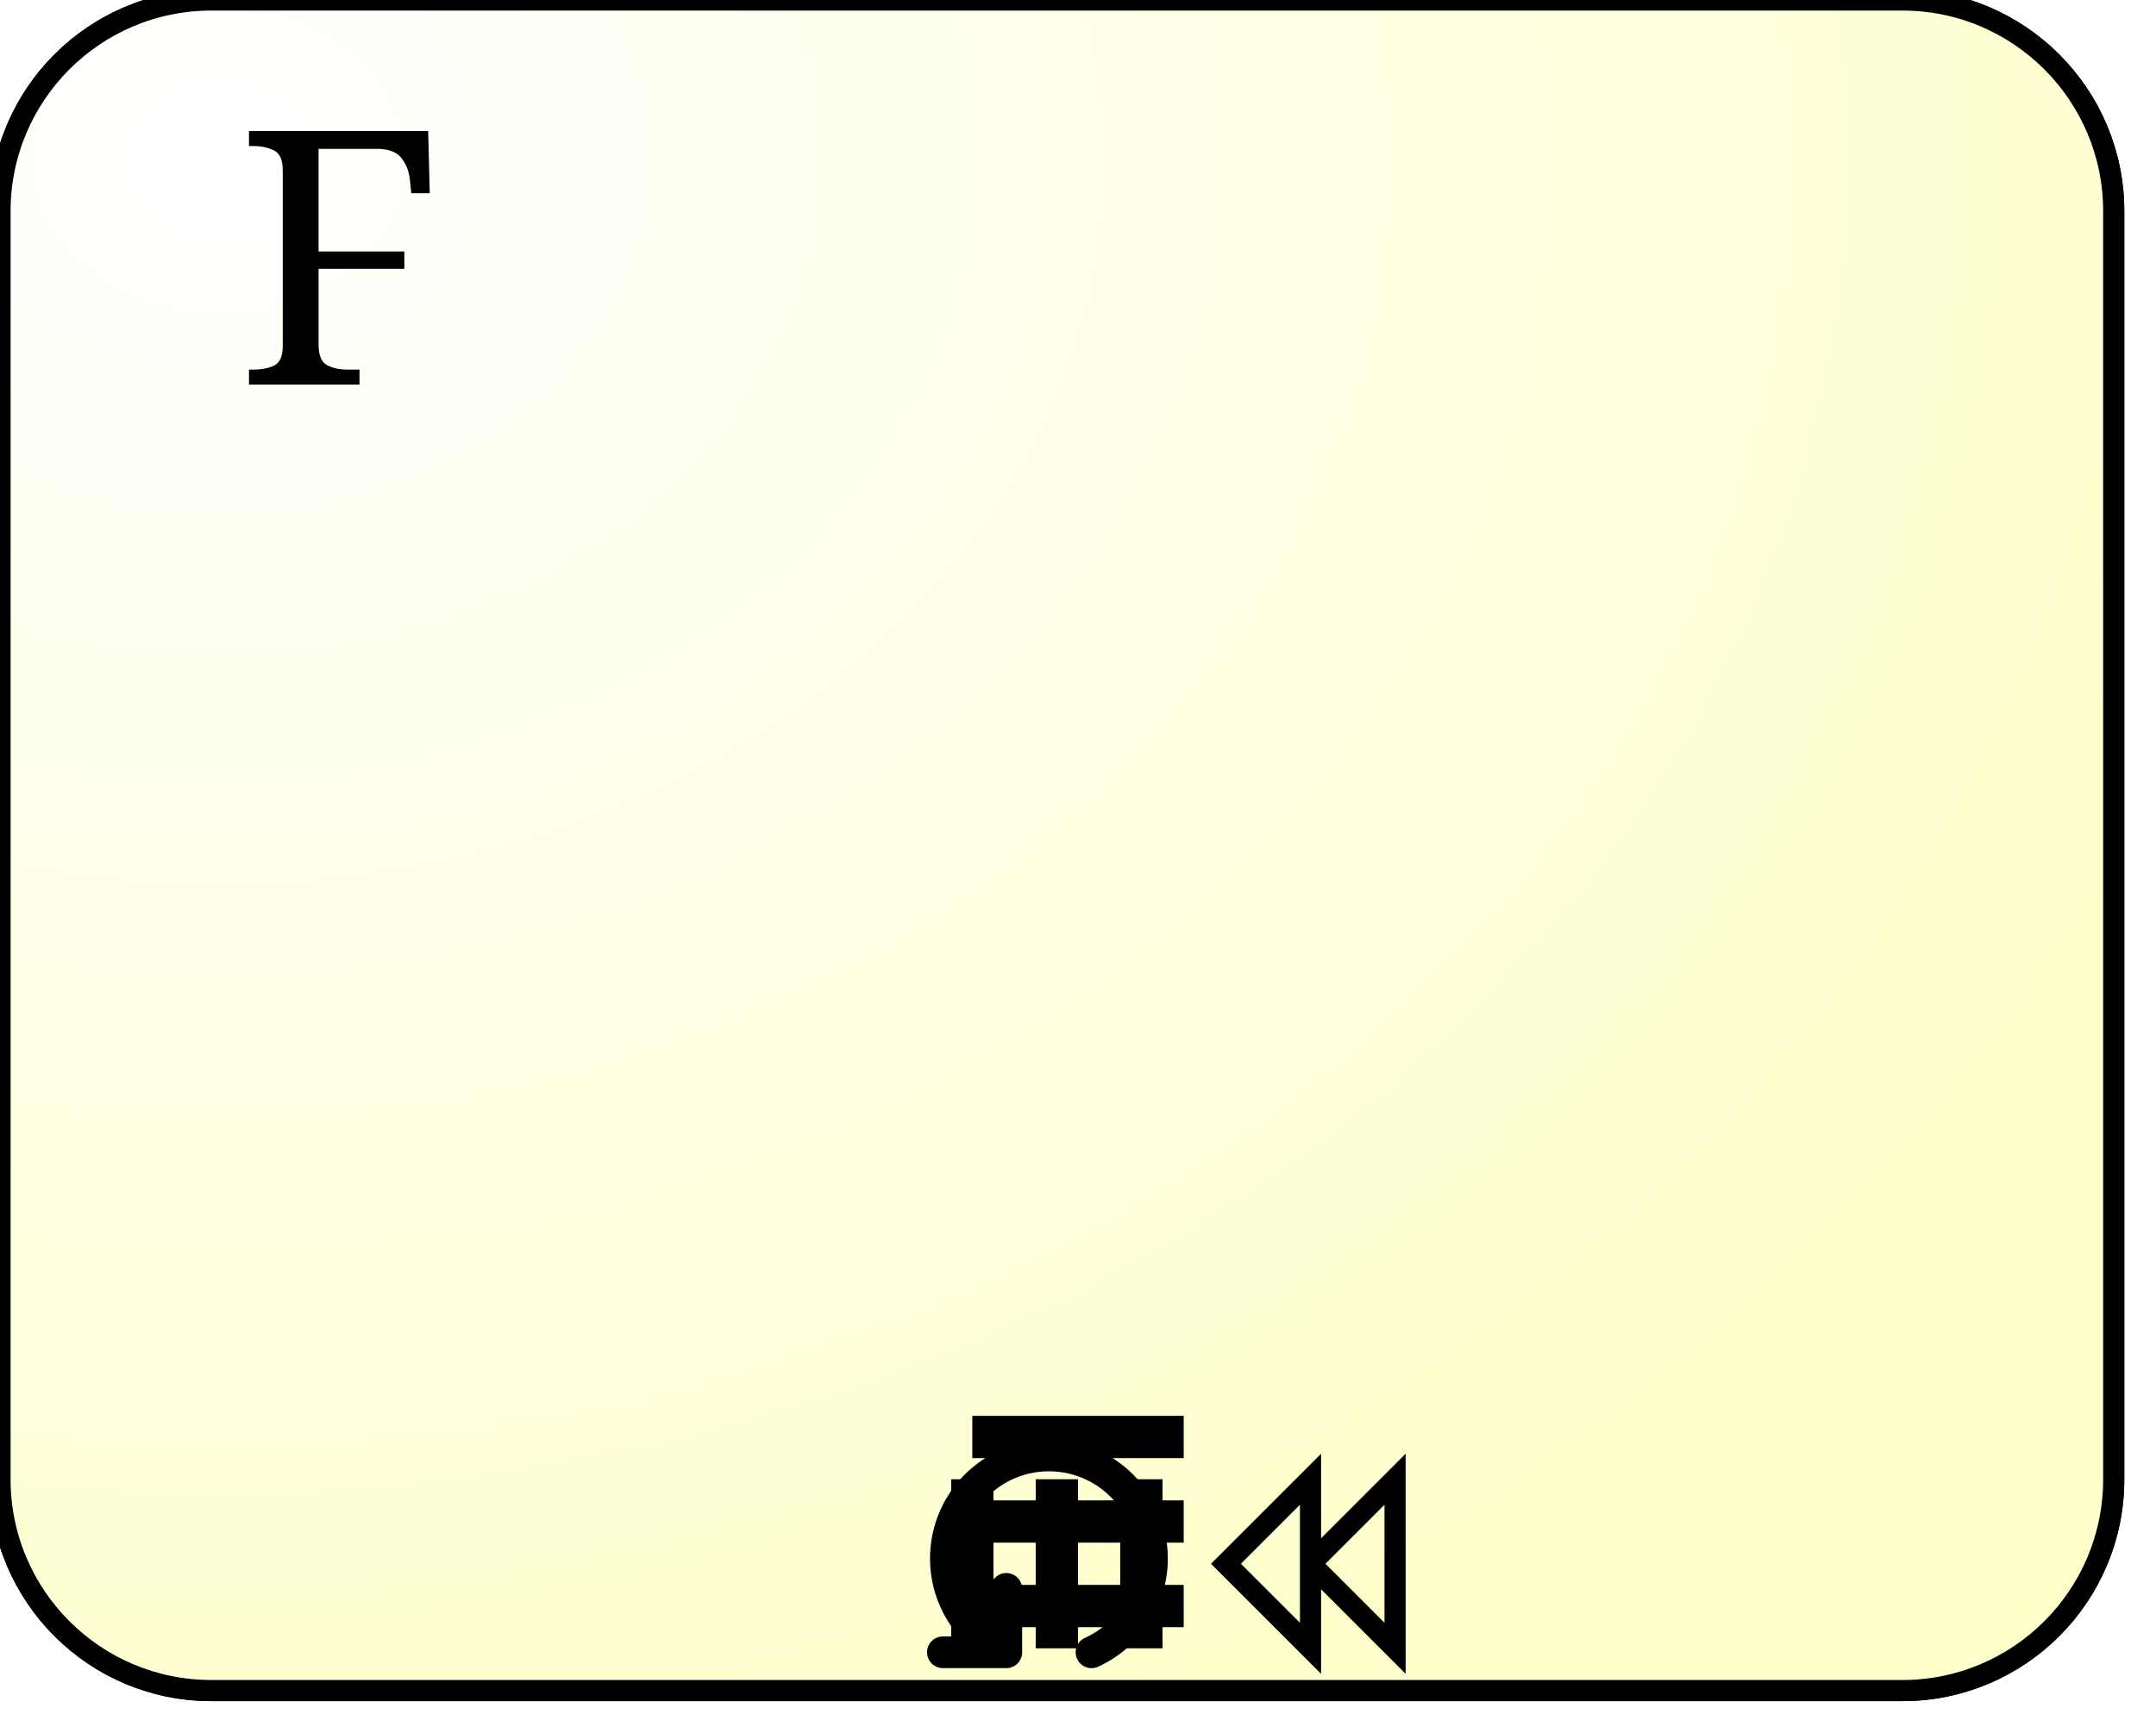
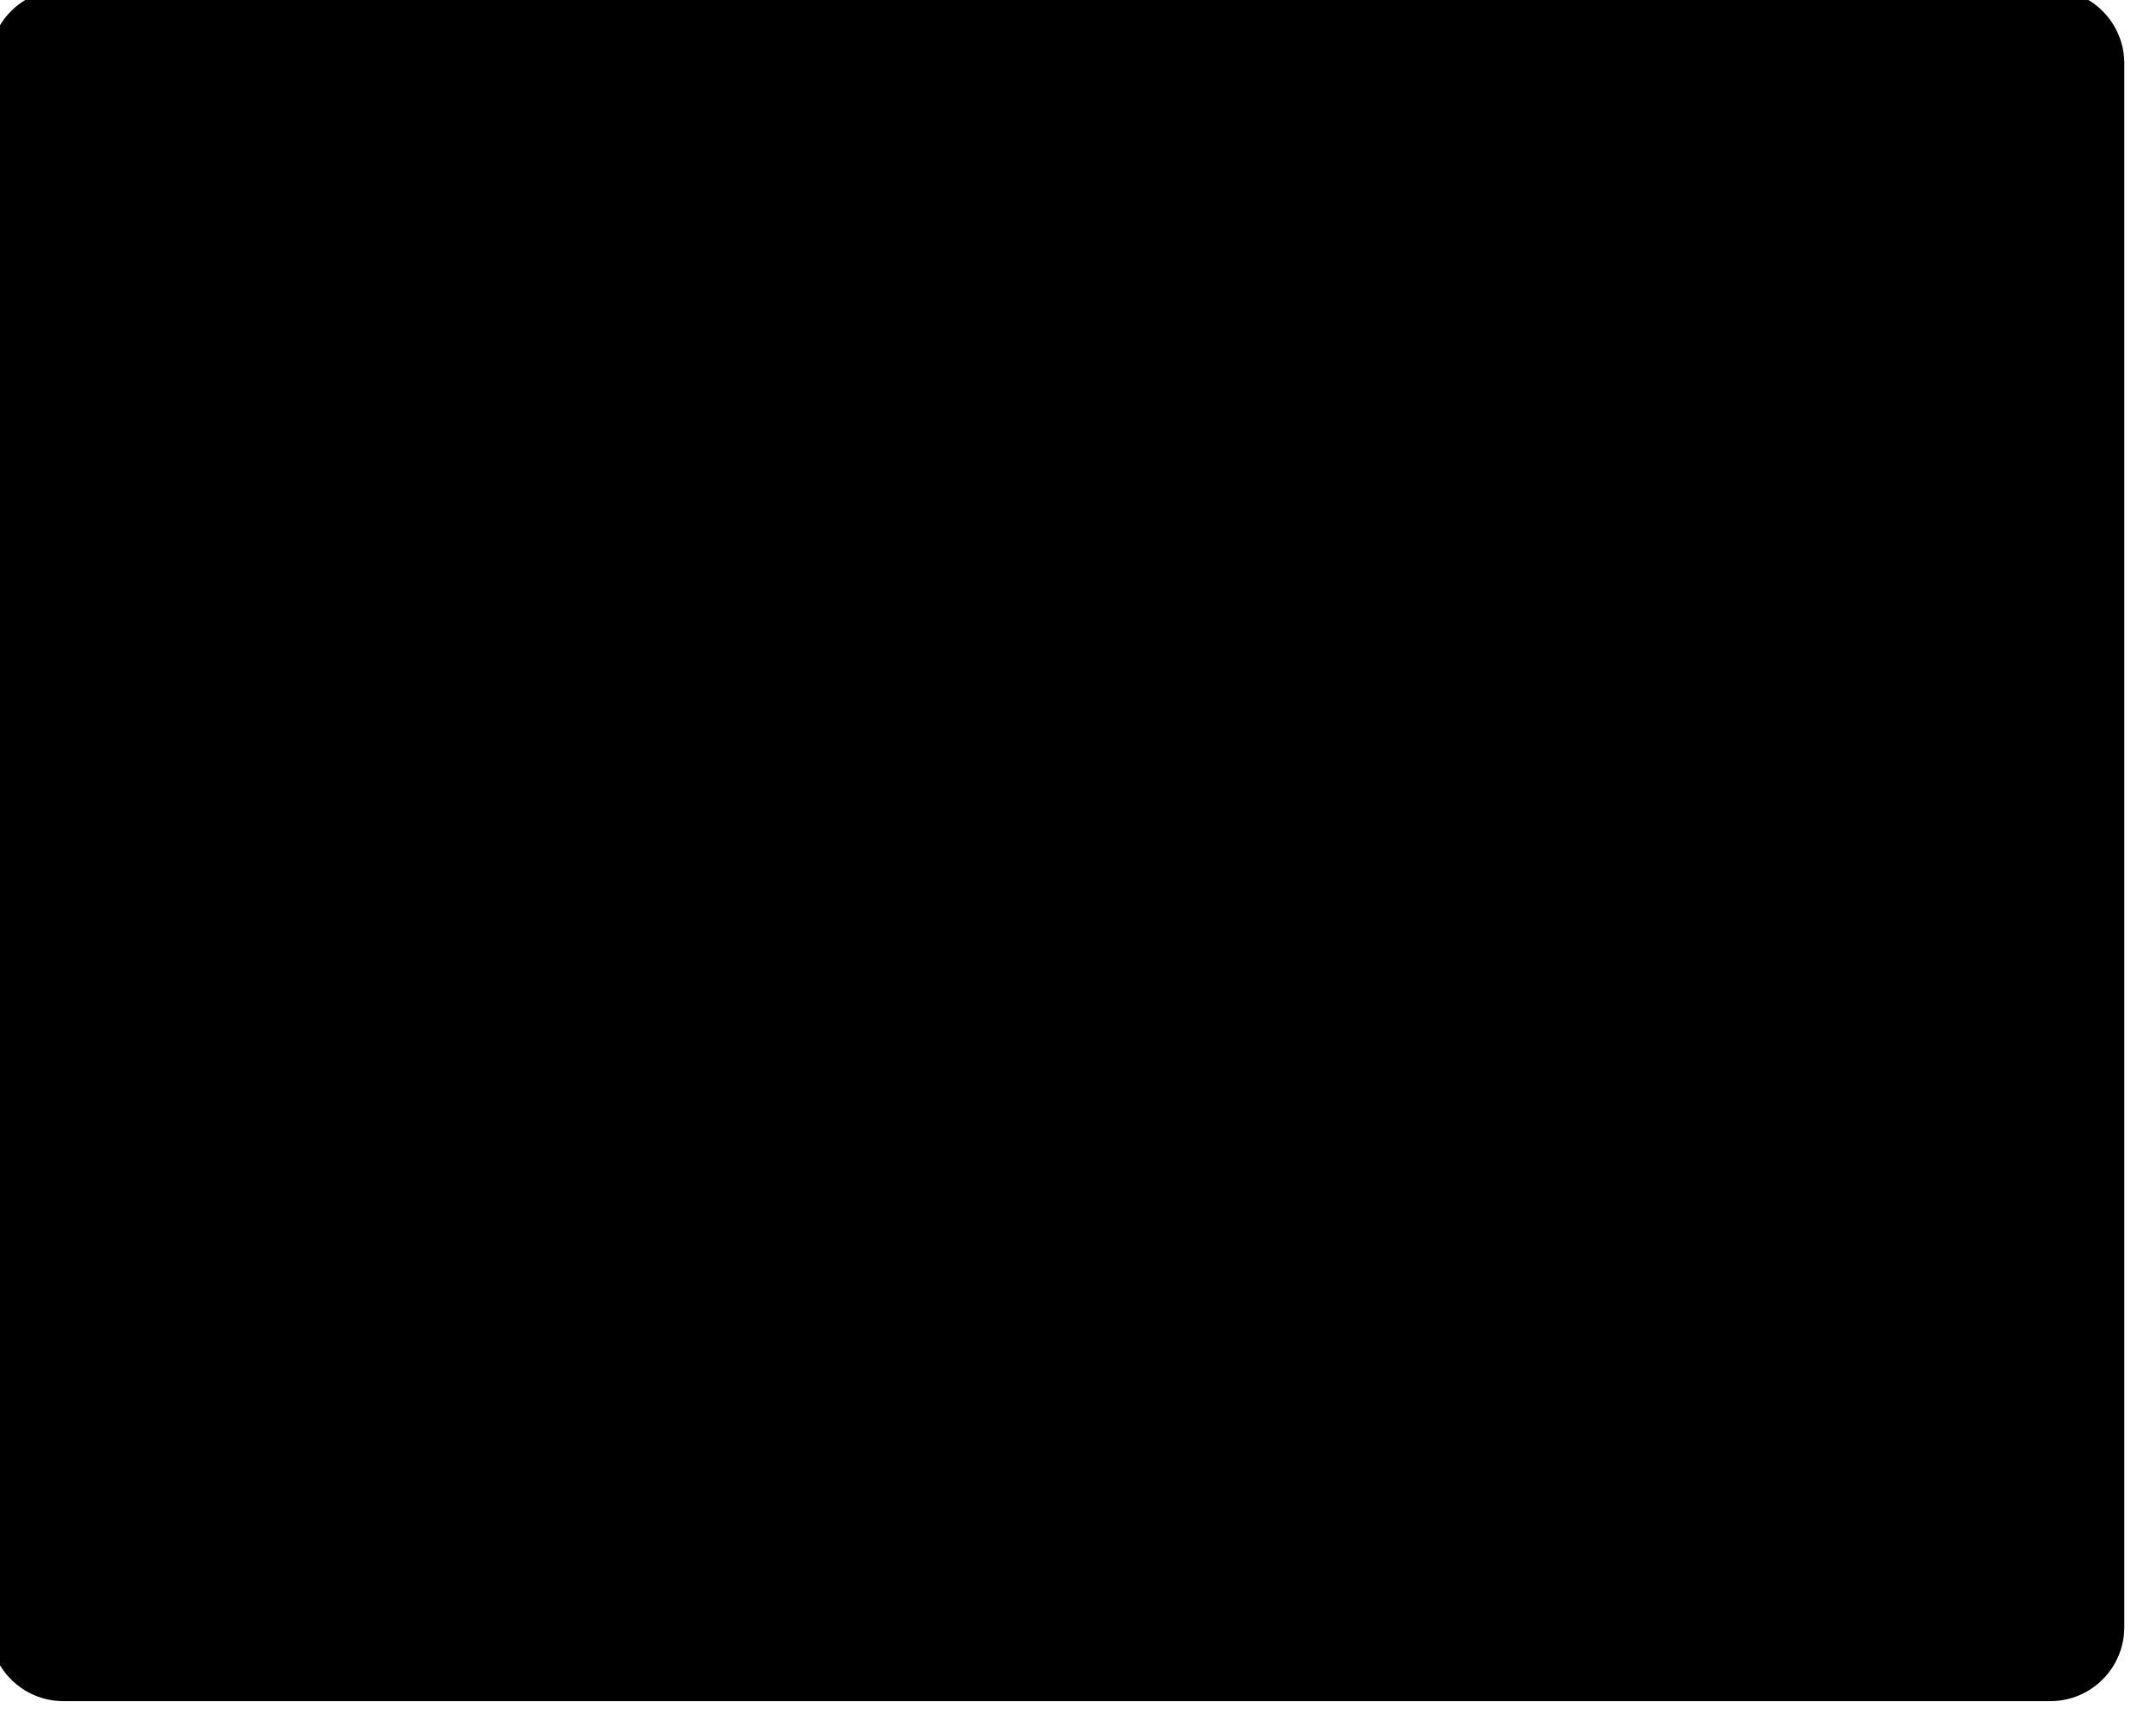
<svg xmlns="http://www.w3.org/2000/svg" xmlns:ns1="http://www.b3mn.org/oryx" width="102" height="82" version="1.0">
  <defs />
  <ns1:magnets>
    <ns1:magnet ns1:cx="1" ns1:cy="20" ns1:anchors="left" />
    <ns1:magnet ns1:cx="1" ns1:cy="40" ns1:anchors="left" />
    <ns1:magnet ns1:cx="1" ns1:cy="60" ns1:anchors="left" />
    <ns1:magnet ns1:cx="25" ns1:cy="79" ns1:anchors="bottom" />
    <ns1:magnet ns1:cx="50" ns1:cy="79" ns1:anchors="bottom" />
    <ns1:magnet ns1:cx="75" ns1:cy="79" ns1:anchors="bottom" />
    <ns1:magnet ns1:cx="99" ns1:cy="20" ns1:anchors="right" />
    <ns1:magnet ns1:cx="99" ns1:cy="40" ns1:anchors="right" />
    <ns1:magnet ns1:cx="99" ns1:cy="60" ns1:anchors="right" />
    <ns1:magnet ns1:cx="25" ns1:cy="1" ns1:anchors="top" />
    <ns1:magnet ns1:cx="50" ns1:cy="1" ns1:anchors="top" />
    <ns1:magnet ns1:cx="75" ns1:cy="1" ns1:anchors="top" />
    <ns1:magnet ns1:cx="50" ns1:cy="40" ns1:default="yes" />
  </ns1:magnets>
  <g pointer-events="fill" ns1:minimumSize="50 40">
    <defs>
-       <radialGradient id="background" cx="10%" cy="10%" r="100%" fx="10%" fy="10%">
-         <stop offset="0%" stop-color="#ffffff" stop-opacity="1" />
-         <stop id="fill_el" offset="100%" stop-color="#ffffcc" stop-opacity="1" />
+       <radialGradient id="background">
+         <stop id="fill_el" />
      </radialGradient>
    </defs>
-     <rect id="text_frame" ns1:anchors="bottom top right left" x="1" y="1" width="94" height="79" rx="10" ry="10" stroke="none" stroke-width="0" fill="none" />
-     <rect id="callActivity" ns1:resize="vertical horizontal" ns1:anchors="bottom top right left" x="0" y="0" width="100" height="80" rx="10" ry="10" stroke="black" stroke-width="1" fill="none" />
-     <rect id="bg_frame" ns1:resize="vertical horizontal" x="0" y="0" width="100" height="80" rx="10" ry="10" stroke="black" stroke-width="1" fill="url(#background) #ffffcc" />
+     <rect id="text_frame" ns1:anchors="bottom top right left" x="1" y="1" width="94" height="79" rx="3" ry="3" stroke="none" stroke-width="0" fill="none" />
+     <rect id="bg_frame" ns1:resize="vertical horizontal" x="0" y="0" width="100" height="80" rx="3" ry="3" stroke="black" stroke-width="1" fill="url(#background) #ffffcc" />
    <text font-size="12" id="text_name" x="50" y="40" ns1:align="middle center" ns1:fittoelem="text_frame" stroke="black" />
    <g id="serviceTask" transform="scale(0.7,0.7) translate(8,8)">
-       <text xml:space="preserve" text-anchor="middle" font-family="serif" font-size="24" id="svg_1" y="18" x="15" stroke-width="0" stroke="#000000" fill="#000000">
- F
- </text>
-     </g>
-     <g id="loop">
-       <path ns1:anchors="bottom" style="opacity:1;fill:none;fill-opacity:1;stroke:#000000;stroke-width:1.5;stroke-linecap:round;stroke-linejoin:round;stroke-miterlimit:2.1;stroke-dasharray:none;stroke-opacity:1" id="path2396" d="M 47.608,75.188 L 47.608,78.188 L 44.608,78.188 M 47.608,78.188 A 4.875,4.875 0 1 1 51.639,78.189" />
+       <text xml:space="preserve" style="font-weight:800" text-anchor="middle" font-family="serif" font-size="24" id="svg_1" y="18" x="1" stroke-width="0" stroke="#000000" fill="#000000">F</text>
    </g>
    <g id="parallel">
      <path ns1:anchors="bottom" fill="none" stroke="black" d="M46 70 v8 M50 70 v8 M54 70 v8" stroke-width="2" />
    </g>
    <g id="sequential">
      <path ns1:anchors="bottom" fill="none" stroke="#000000" stroke-width="2" d="M46,76h10M46,72h10 M46,68h10" />
    </g>
    <g id="compensation">
      <path ns1:anchors="bottom" fill="none" stroke="black" d="M 62 74 L 66 70 L 66 78 L 62 74 L 62 70 L 58 74 L 62 78 L 62 74" stroke-width="1" />
    </g>
  </g>
</svg>
